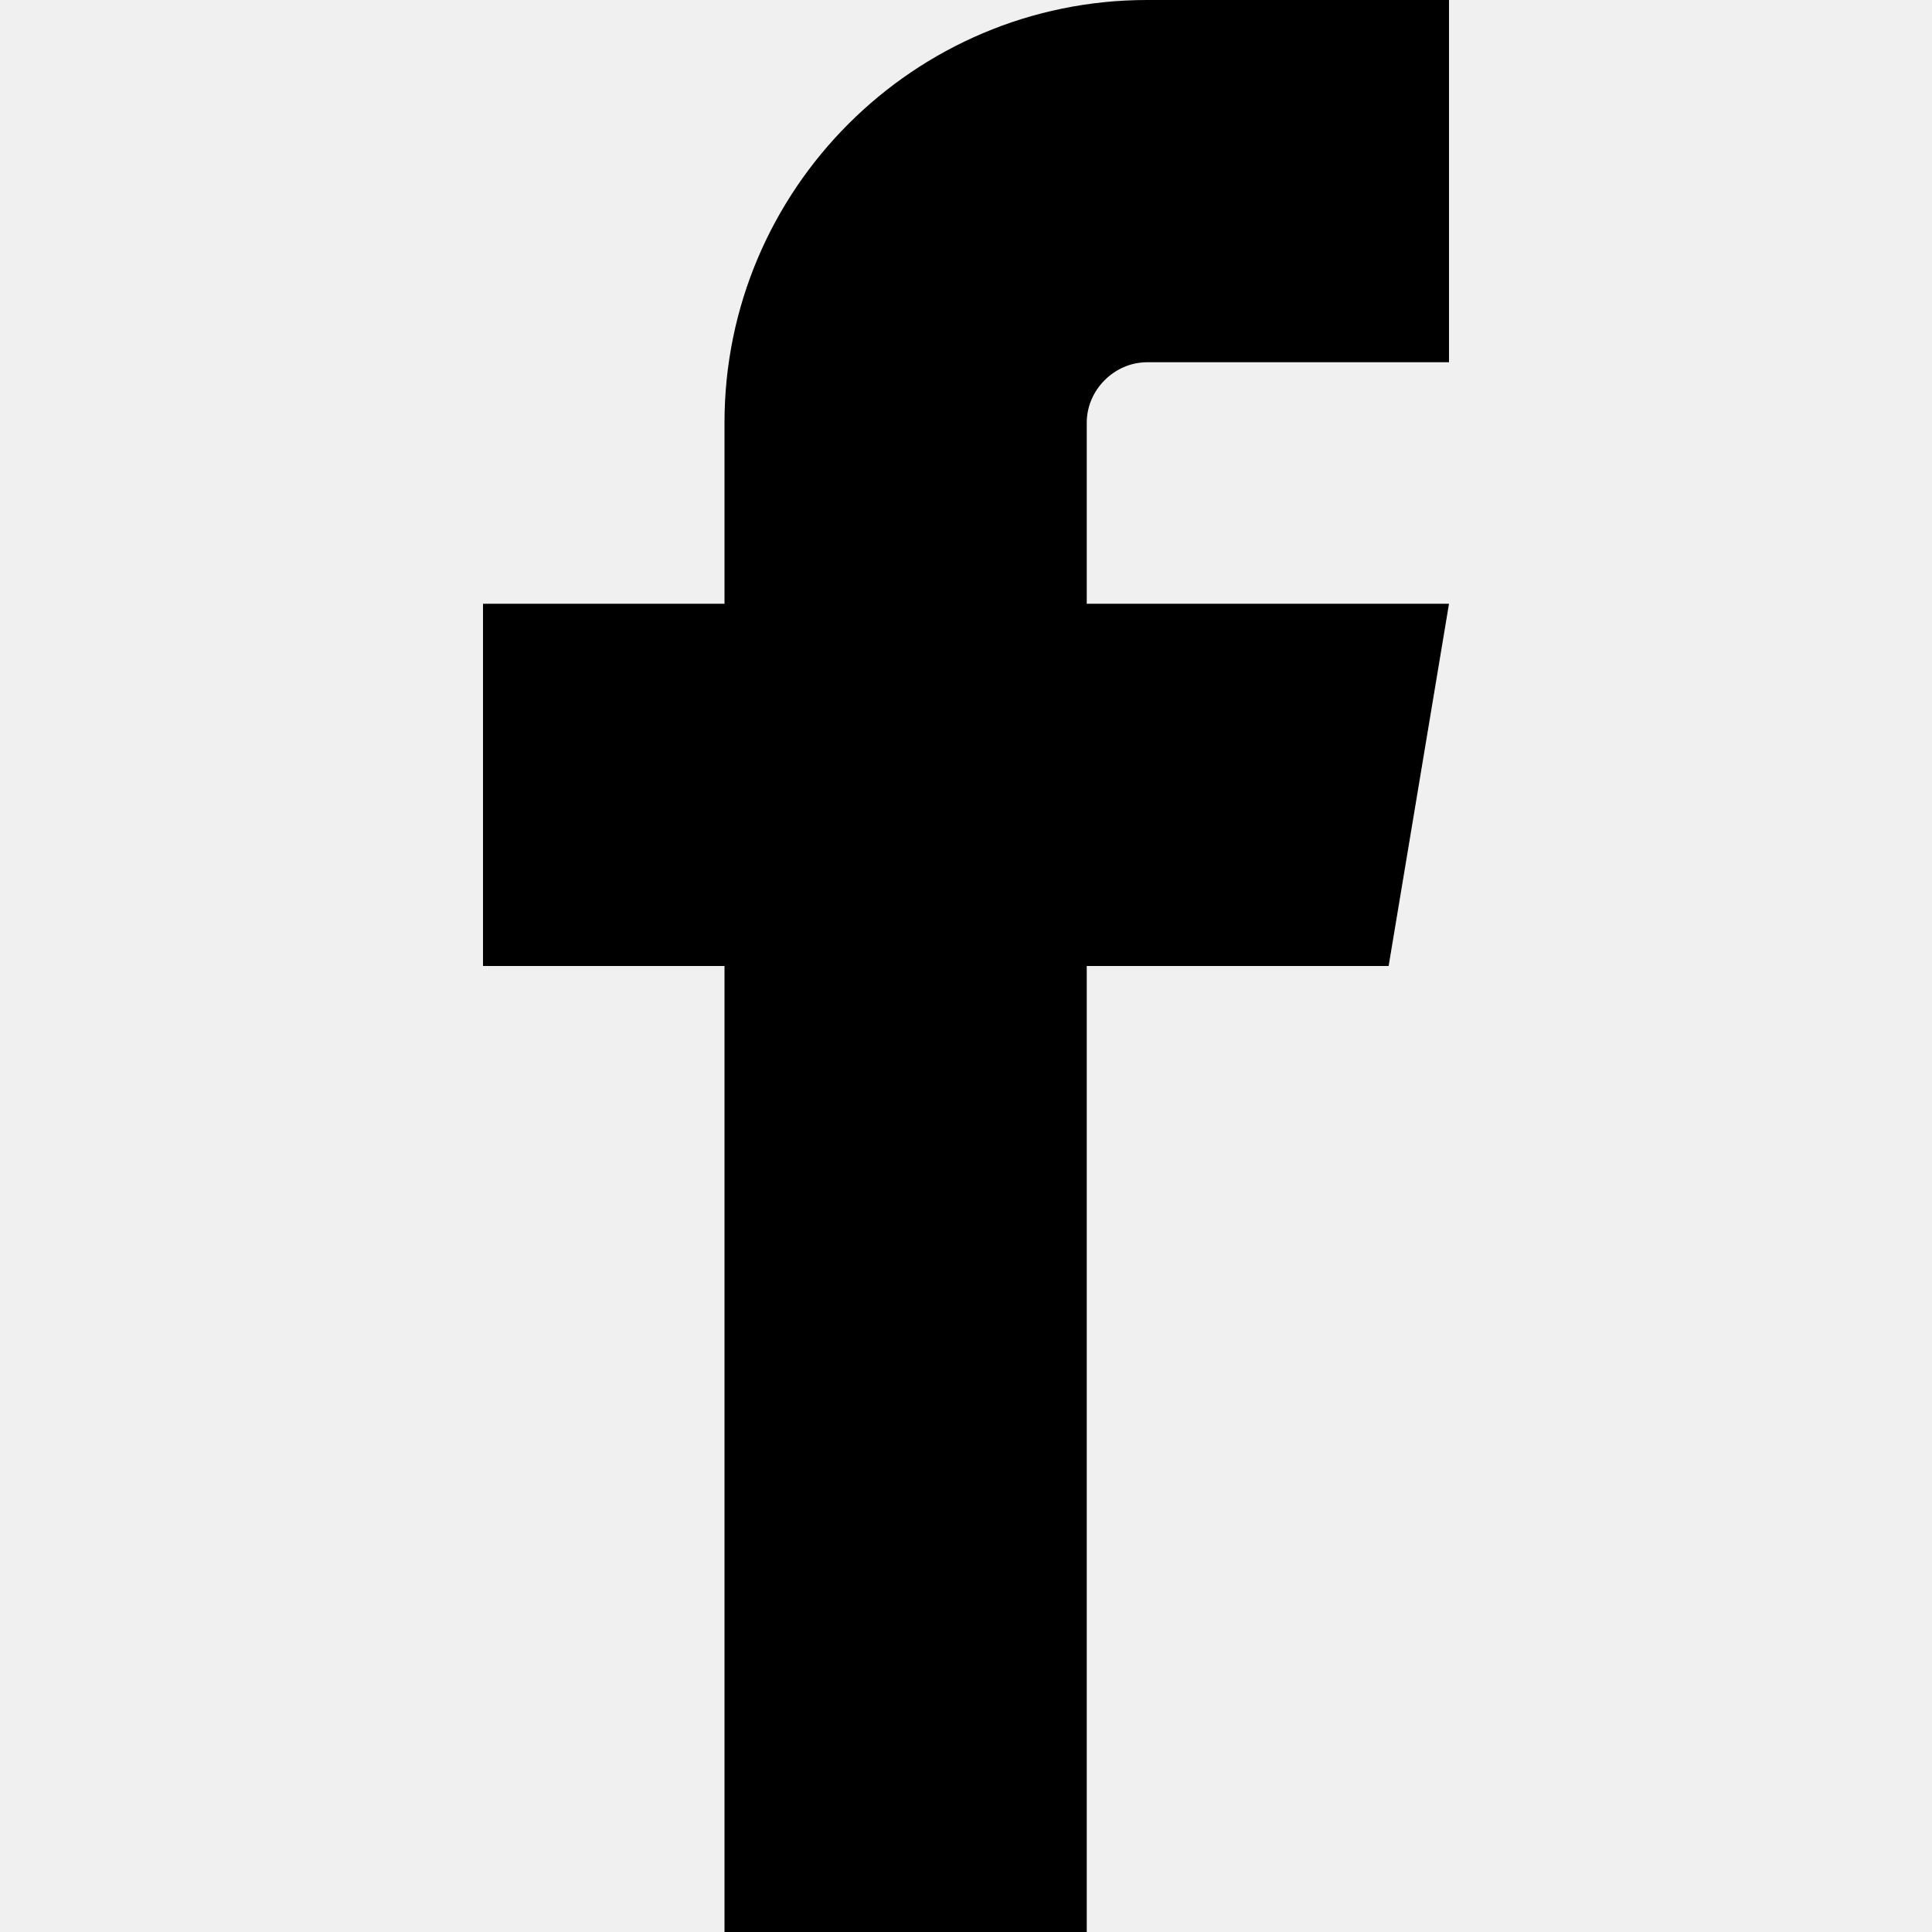
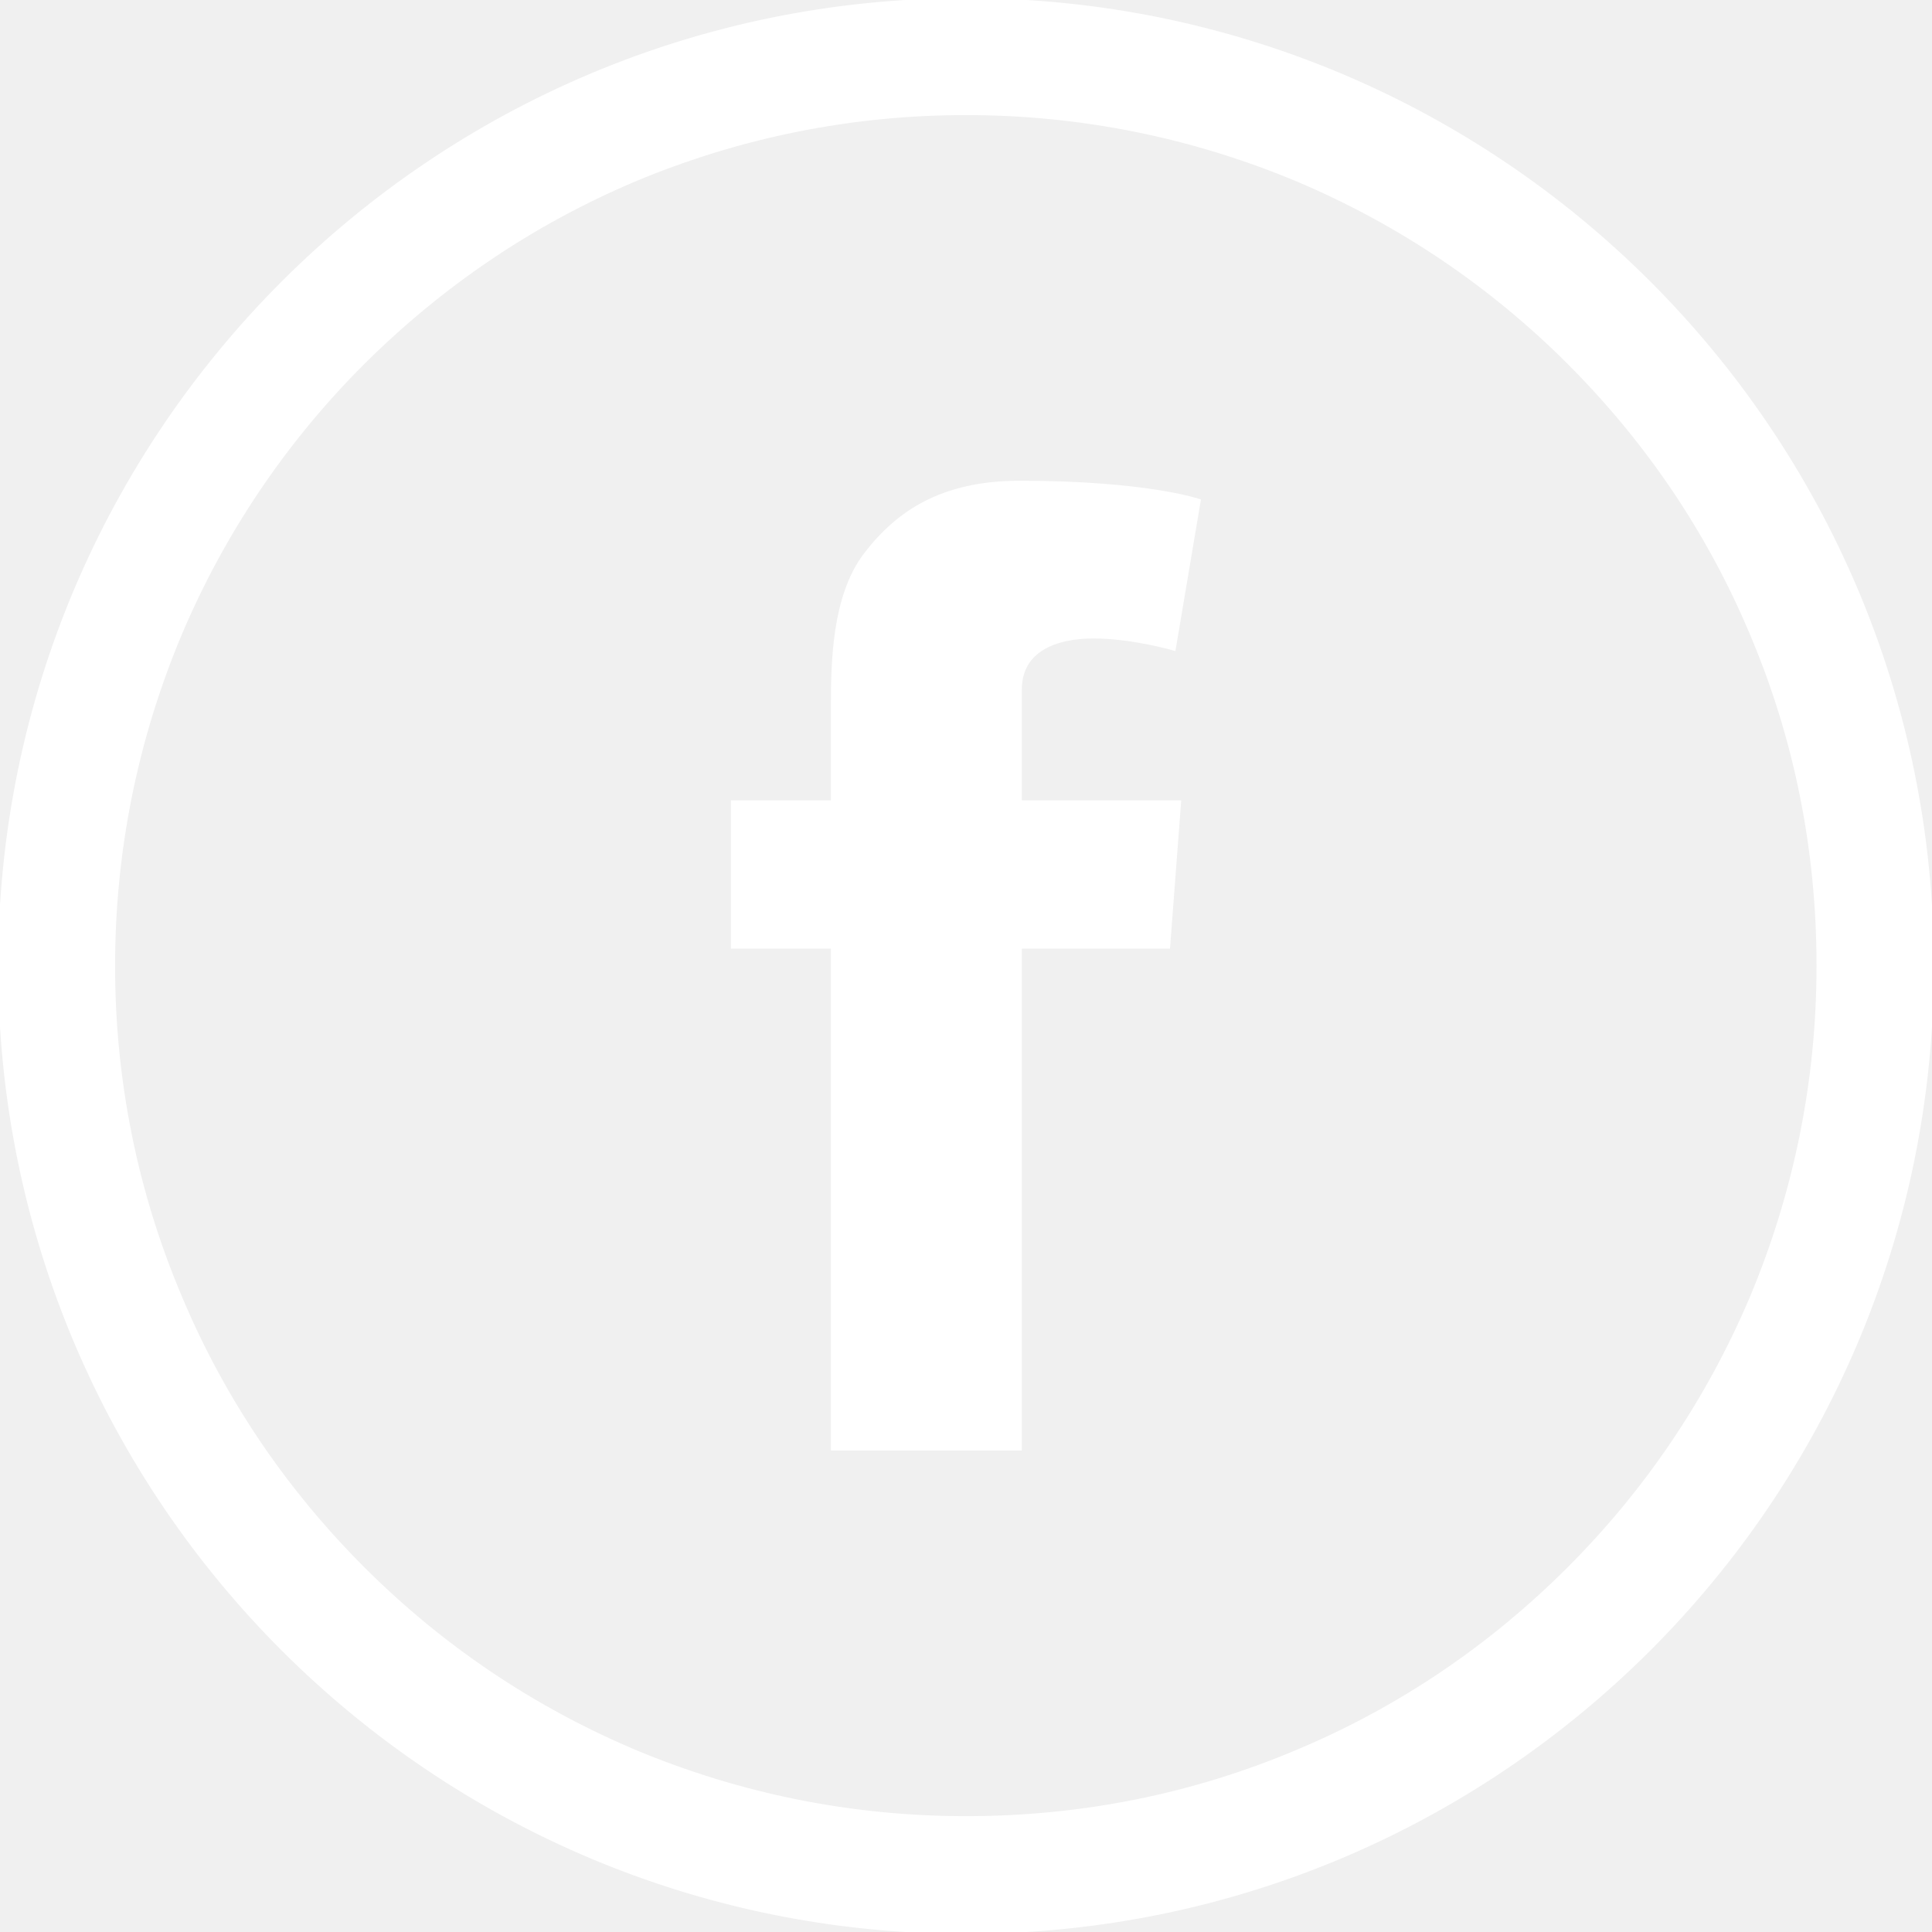
- <svg xmlns="http://www.w3.org/2000/svg" version="1.1" width="512" height="512" viewBox="0 0 512 512">
-   <g id="icomoon-ignore">
- </g>
-   <path d="M304 96h80v-96h-80c-61.757 0-112 50.243-112 112v48h-64v96h64v256h96v-256h80l16-96h-96v-48c0-8.673 7.327-16 16-16z" />
+ <svg xmlns="http://www.w3.org/2000/svg" fill="#ffffff" height="800px" width="800px" version="1.1" id="Layer_1" viewBox="-143 145 512 512" xml:space="preserve" stroke="#ffffff">
+   <g id="SVGRepo_bgCarrier" stroke-width="0" />
+   <g id="SVGRepo_tracerCarrier" stroke-linecap="round" stroke-linejoin="round" />
+   <g id="SVGRepo_iconCarrier">
+     <g>
+       <path d="M113,145c-141.4,0-256,114.6-256,256s114.6,256,256,256s256-114.6,256-256S254.4,145,113,145z M272.8,560.7 c-20.8,20.8-44.9,37.1-71.8,48.4c-27.8,11.8-57.4,17.7-88,17.7c-30.5,0-60.1-6-88-17.7c-26.9-11.4-51.1-27.7-71.8-48.4 c-20.8-20.8-37.1-44.9-48.4-71.8C-107,461.1-113,431.5-113,401s6-60.1,17.7-88c11.4-26.9,27.7-51.1,48.4-71.8 c20.9-20.8,45-37.1,71.9-48.5C52.9,181,82.5,175,113,175s60.1,6,88,17.7c26.9,11.4,51.1,27.7,71.8,48.4 c20.8,20.8,37.1,44.9,48.4,71.8c11.8,27.8,17.7,57.4,17.7,88c0,30.5-6,60.1-17.7,88C309.8,515.8,293.5,540,272.8,560.7z" />
+       <path d="M146.8,313.7c10.3,0,21.3,3.2,21.3,3.2l6.6-39.2c0,0-14-4.8-47.4-4.8c-20.5,0-32.4,7.8-41.1,19.3 c-8.2,10.9-8.5,28.4-8.5,39.7v25.7H51.2v38.3h26.5v133h49.6v-133h39.3l2.9-38.3h-42.2v-29.9C127.3,317.4,136.5,313.7,146.8,313.7z" />
+     </g>
+   </g>
</svg>
